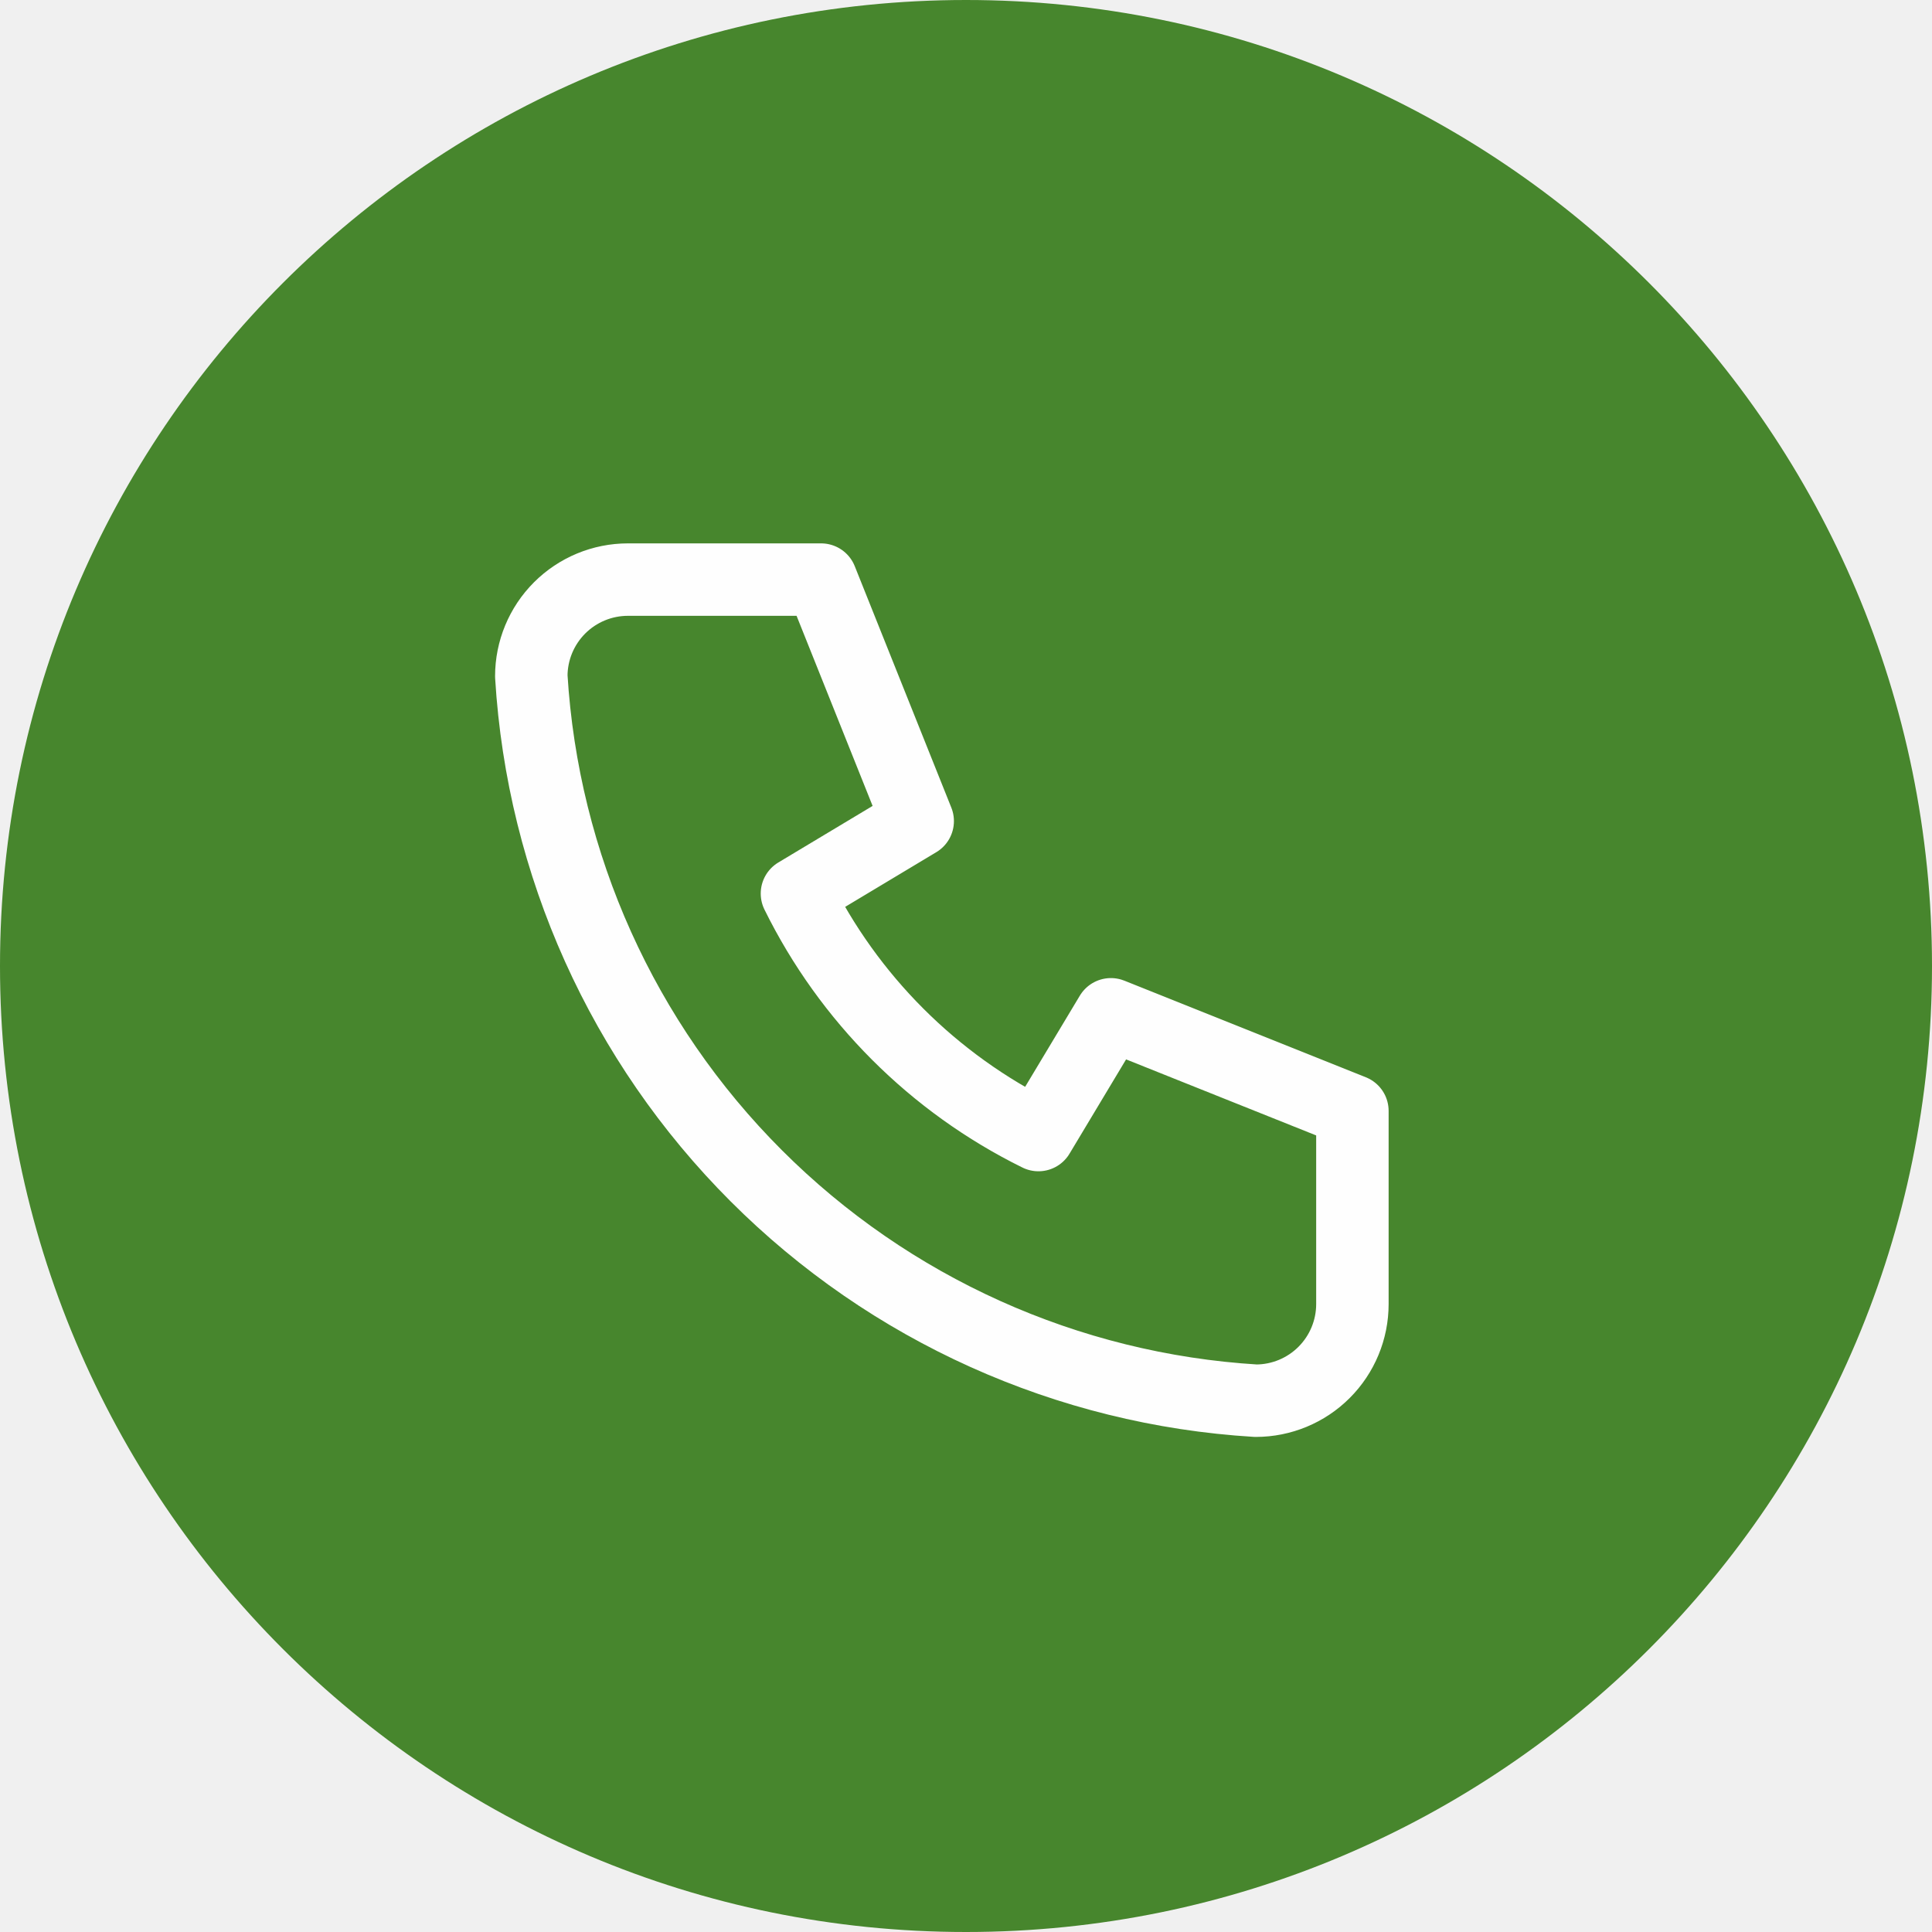
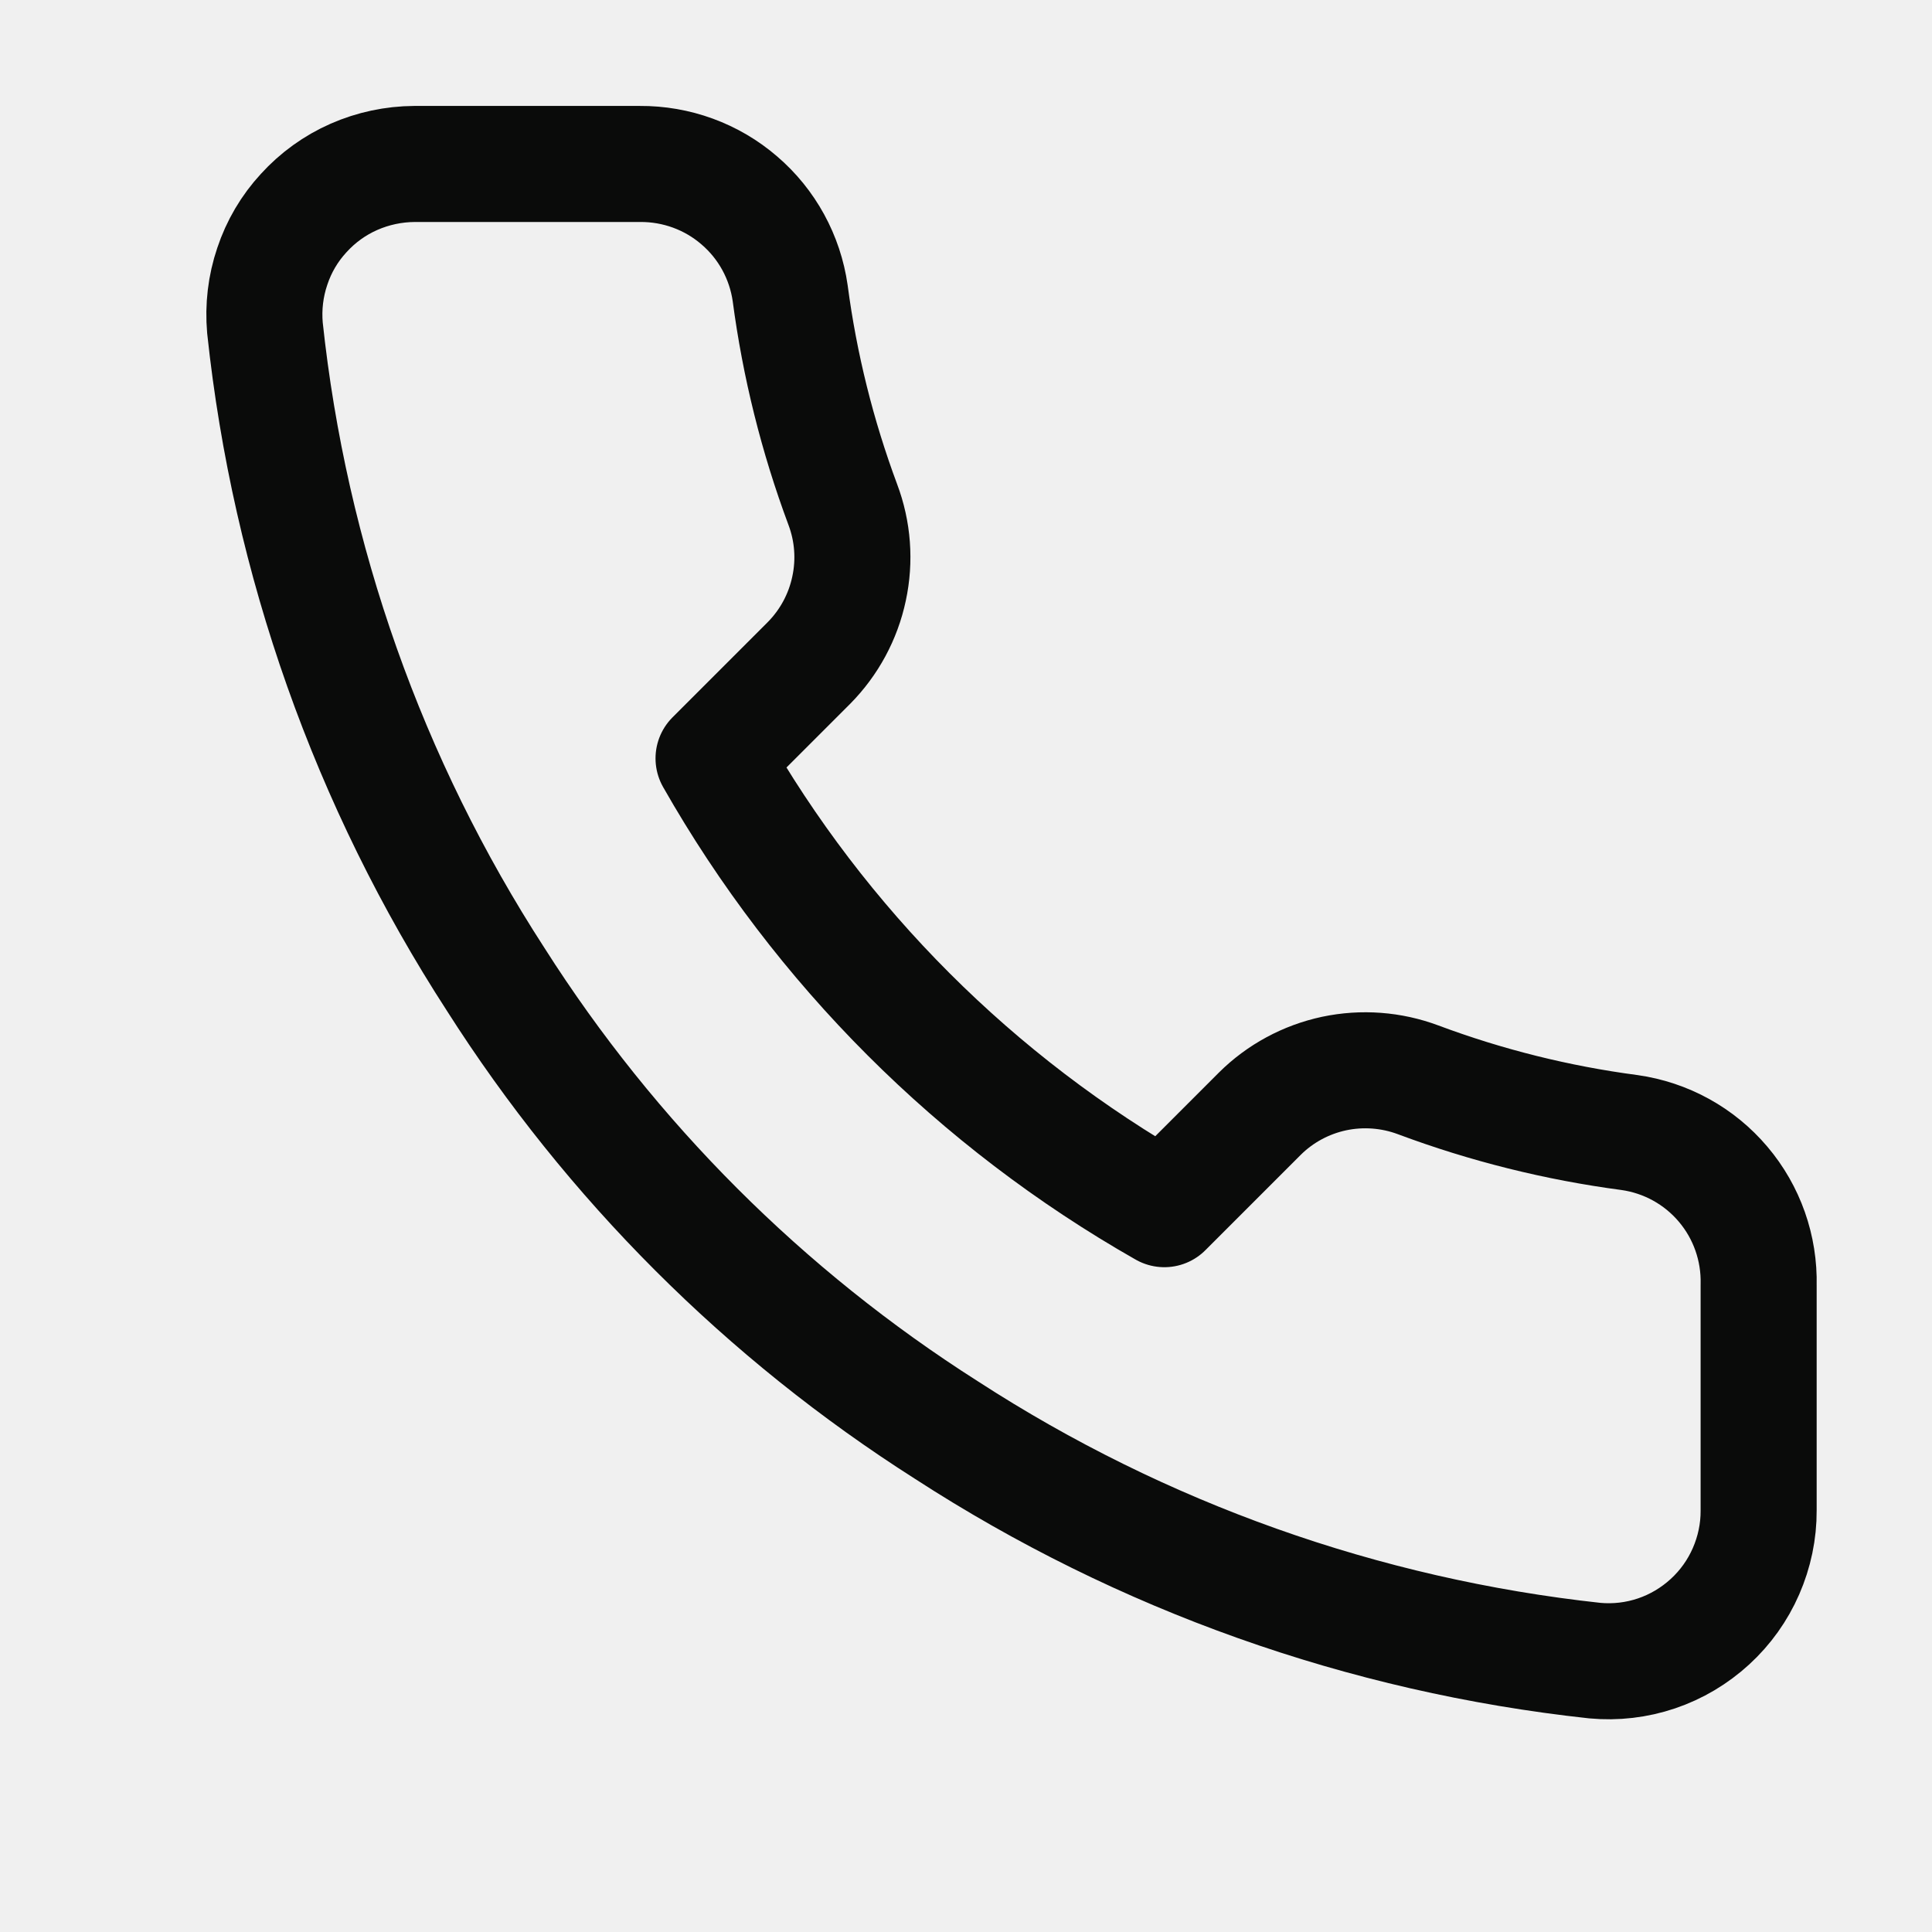
- <svg xmlns="http://www.w3.org/2000/svg" width="40" height="40" viewBox="0 0 40 40" fill="none">
-   <rect width="40" height="40" rx="20" fill="#47862D" />
-   <g clip-path="url(#clip0_236_15545)">
-     <path d="M13 12H17L19 17L16.5 18.5C17.571 20.672 19.328 22.429 21.5 23.5L23 21L28 23V27C28 27.53 27.789 28.039 27.414 28.414C27.039 28.789 26.53 29 26 29C22.099 28.763 18.42 27.107 15.657 24.343C12.893 21.58 11.237 17.901 11 14C11 13.47 11.211 12.961 11.586 12.586C11.961 12.211 12.47 12 13 12Z" stroke="#FEFEFE" stroke-width="1.5" stroke-linecap="round" stroke-linejoin="round" />
+ <svg xmlns="http://www.w3.org/2000/svg" width="15" height="15" viewBox="0 0 15 15" fill="none">
+   <g clip-path="url(#clip0_3120_13784)">
+     <path d="M13.654 9.977V11.727C13.655 11.889 13.621 12.05 13.556 12.199C13.491 12.348 13.396 12.481 13.276 12.591C13.156 12.701 13.015 12.785 12.861 12.837C12.707 12.889 12.544 12.908 12.382 12.893C10.587 12.698 8.863 12.085 7.348 11.103C5.939 10.207 4.744 9.012 3.848 7.603C2.862 6.081 2.249 4.348 2.057 2.545C2.043 2.384 2.062 2.221 2.114 2.068C2.165 1.914 2.248 1.773 2.358 1.654C2.467 1.534 2.6 1.438 2.748 1.373C2.896 1.308 3.056 1.274 3.218 1.273H4.968C5.251 1.271 5.526 1.371 5.74 1.556C5.955 1.74 6.095 1.996 6.135 2.277C6.209 2.837 6.346 3.387 6.543 3.916C6.622 4.125 6.639 4.352 6.592 4.57C6.546 4.788 6.438 4.988 6.281 5.147L5.54 5.888C6.37 7.348 7.579 8.557 9.04 9.388L9.781 8.647C9.939 8.49 10.139 8.382 10.358 8.335C10.576 8.289 10.803 8.306 11.011 8.384C11.541 8.582 12.091 8.719 12.651 8.793C12.934 8.833 13.193 8.975 13.378 9.194C13.563 9.412 13.661 9.691 13.654 9.977Z" stroke="#0A0B0A" stroke-width="0.901" stroke-linecap="round" stroke-linejoin="round" />
  </g>
  <defs>
-     <clipPath id="clip0_236_15545">
-       <rect width="24" height="24" fill="white" transform="translate(8 8)" />
+     <clipPath id="clip0_3120_13784">
+       <rect width="14" height="14" fill="white" transform="translate(0.820435 0.105469)" />
    </clipPath>
  </defs>
</svg>
